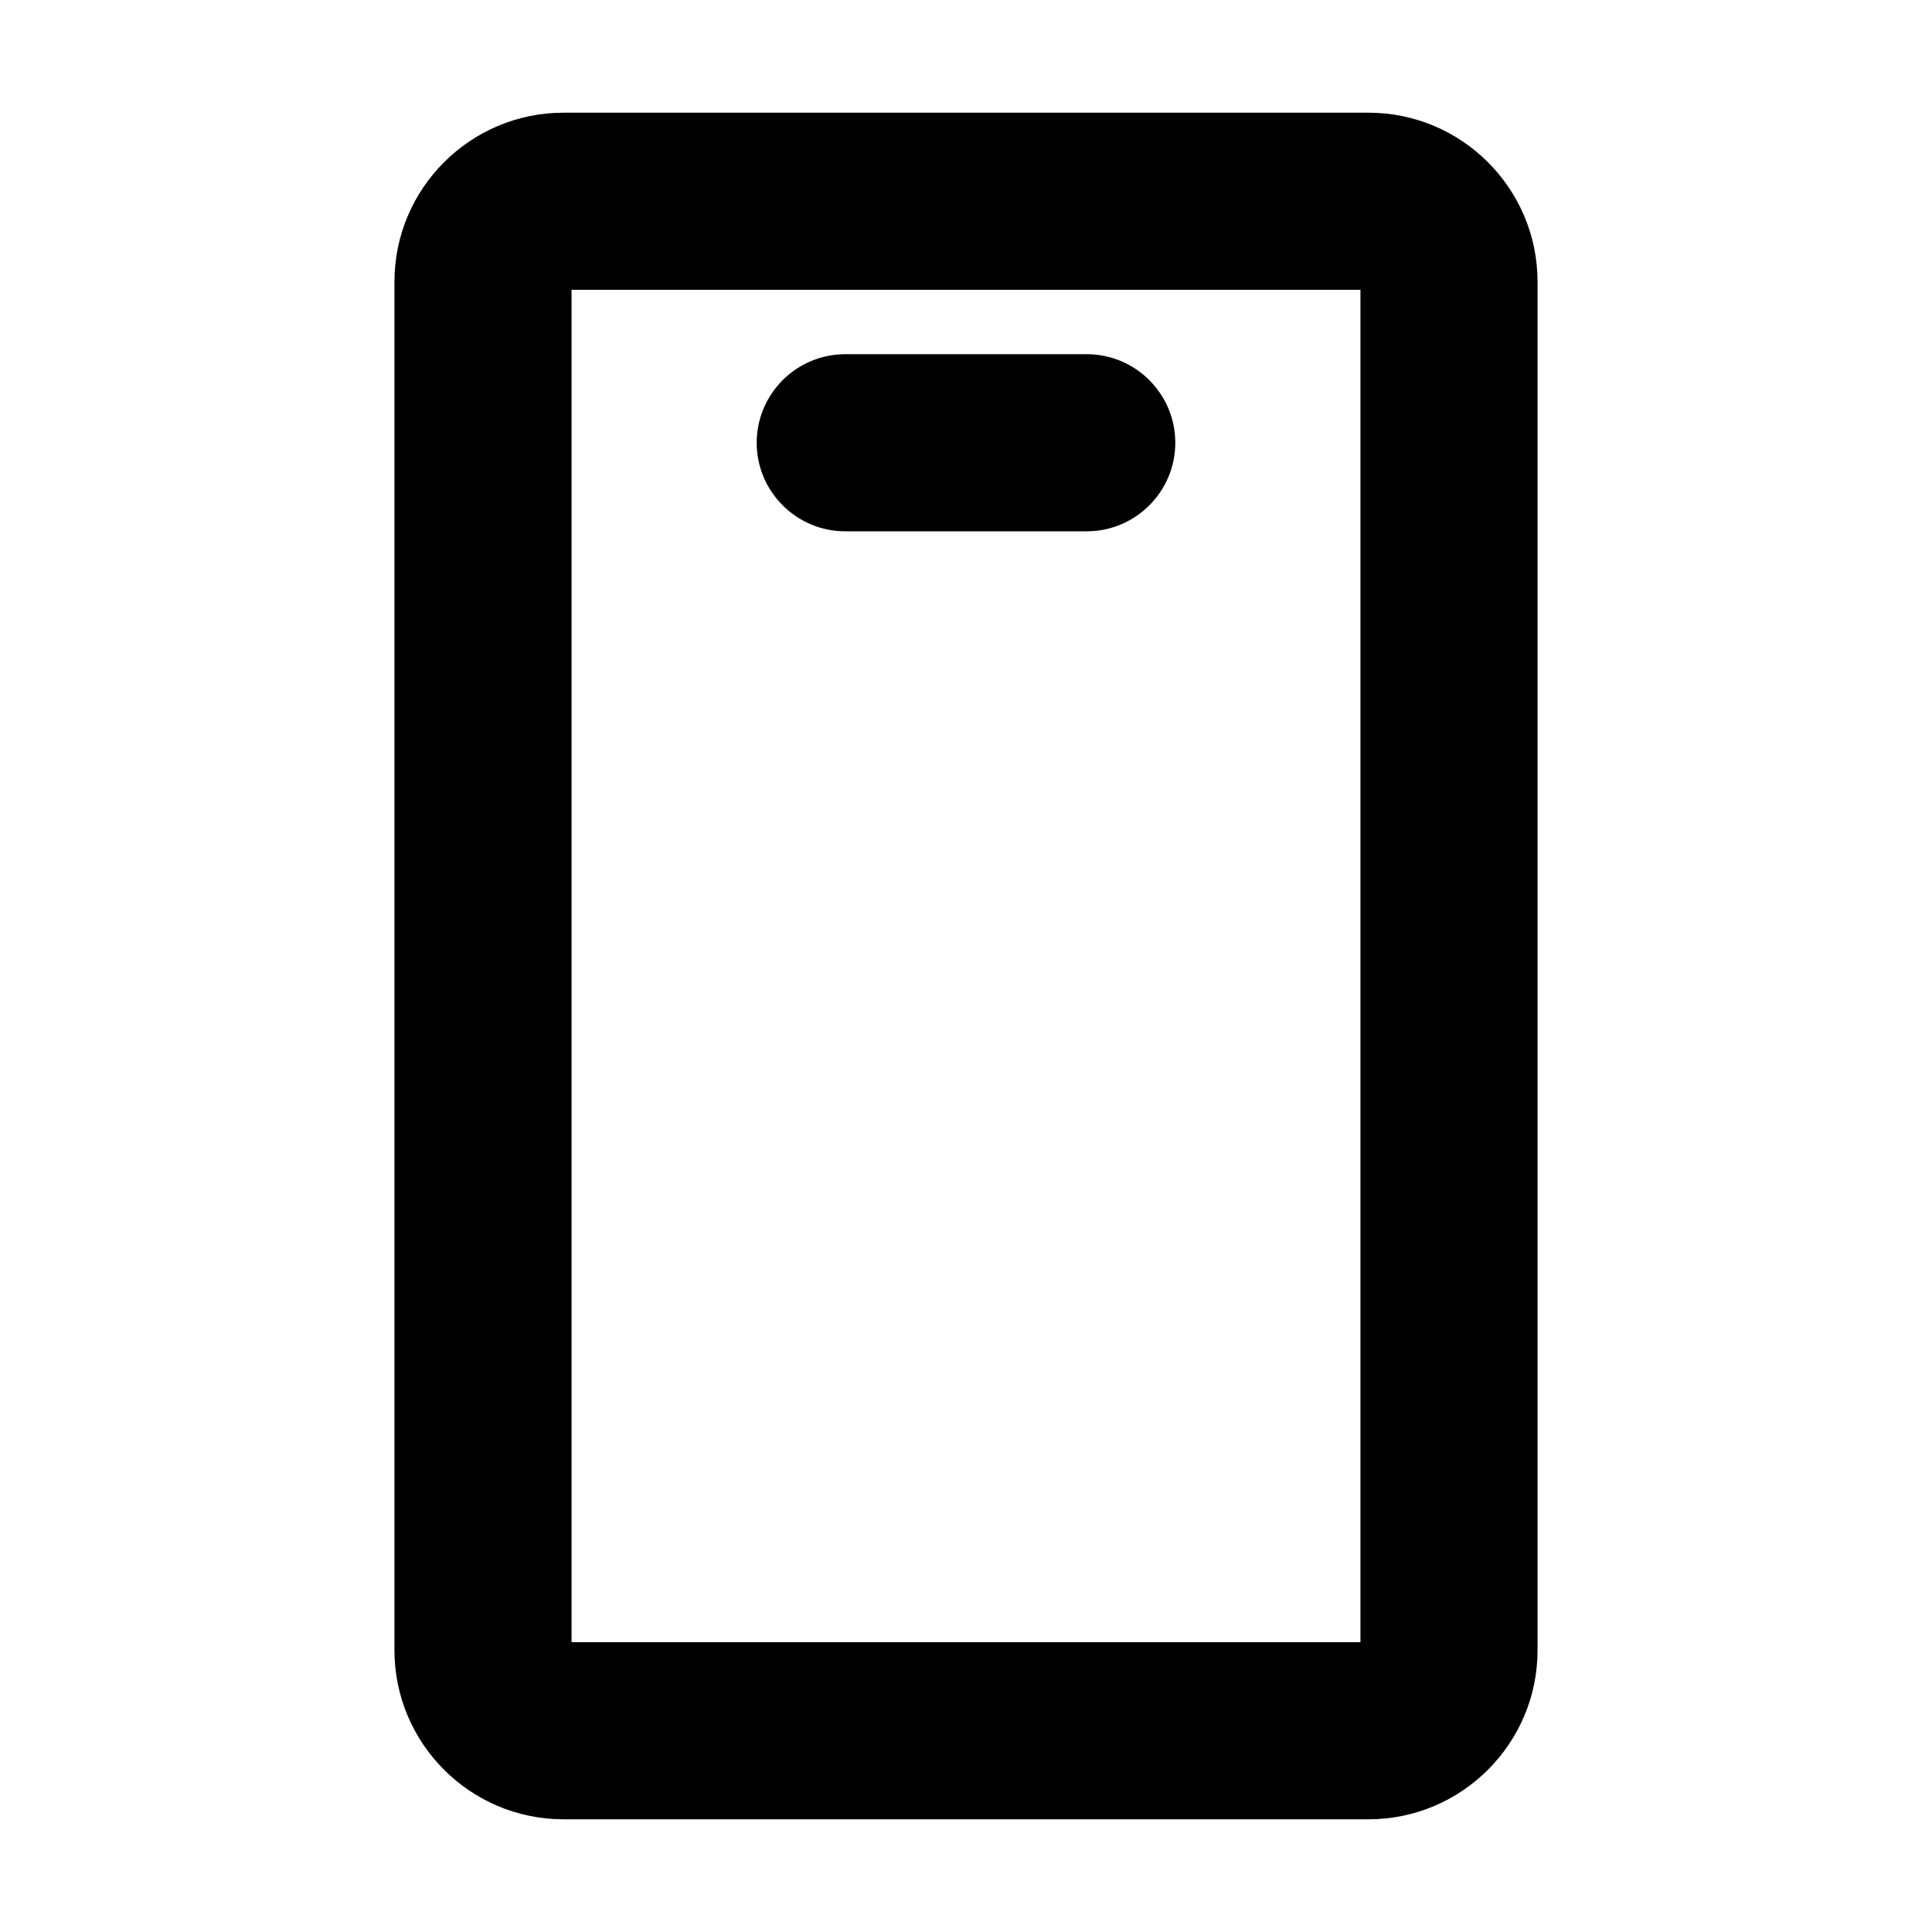
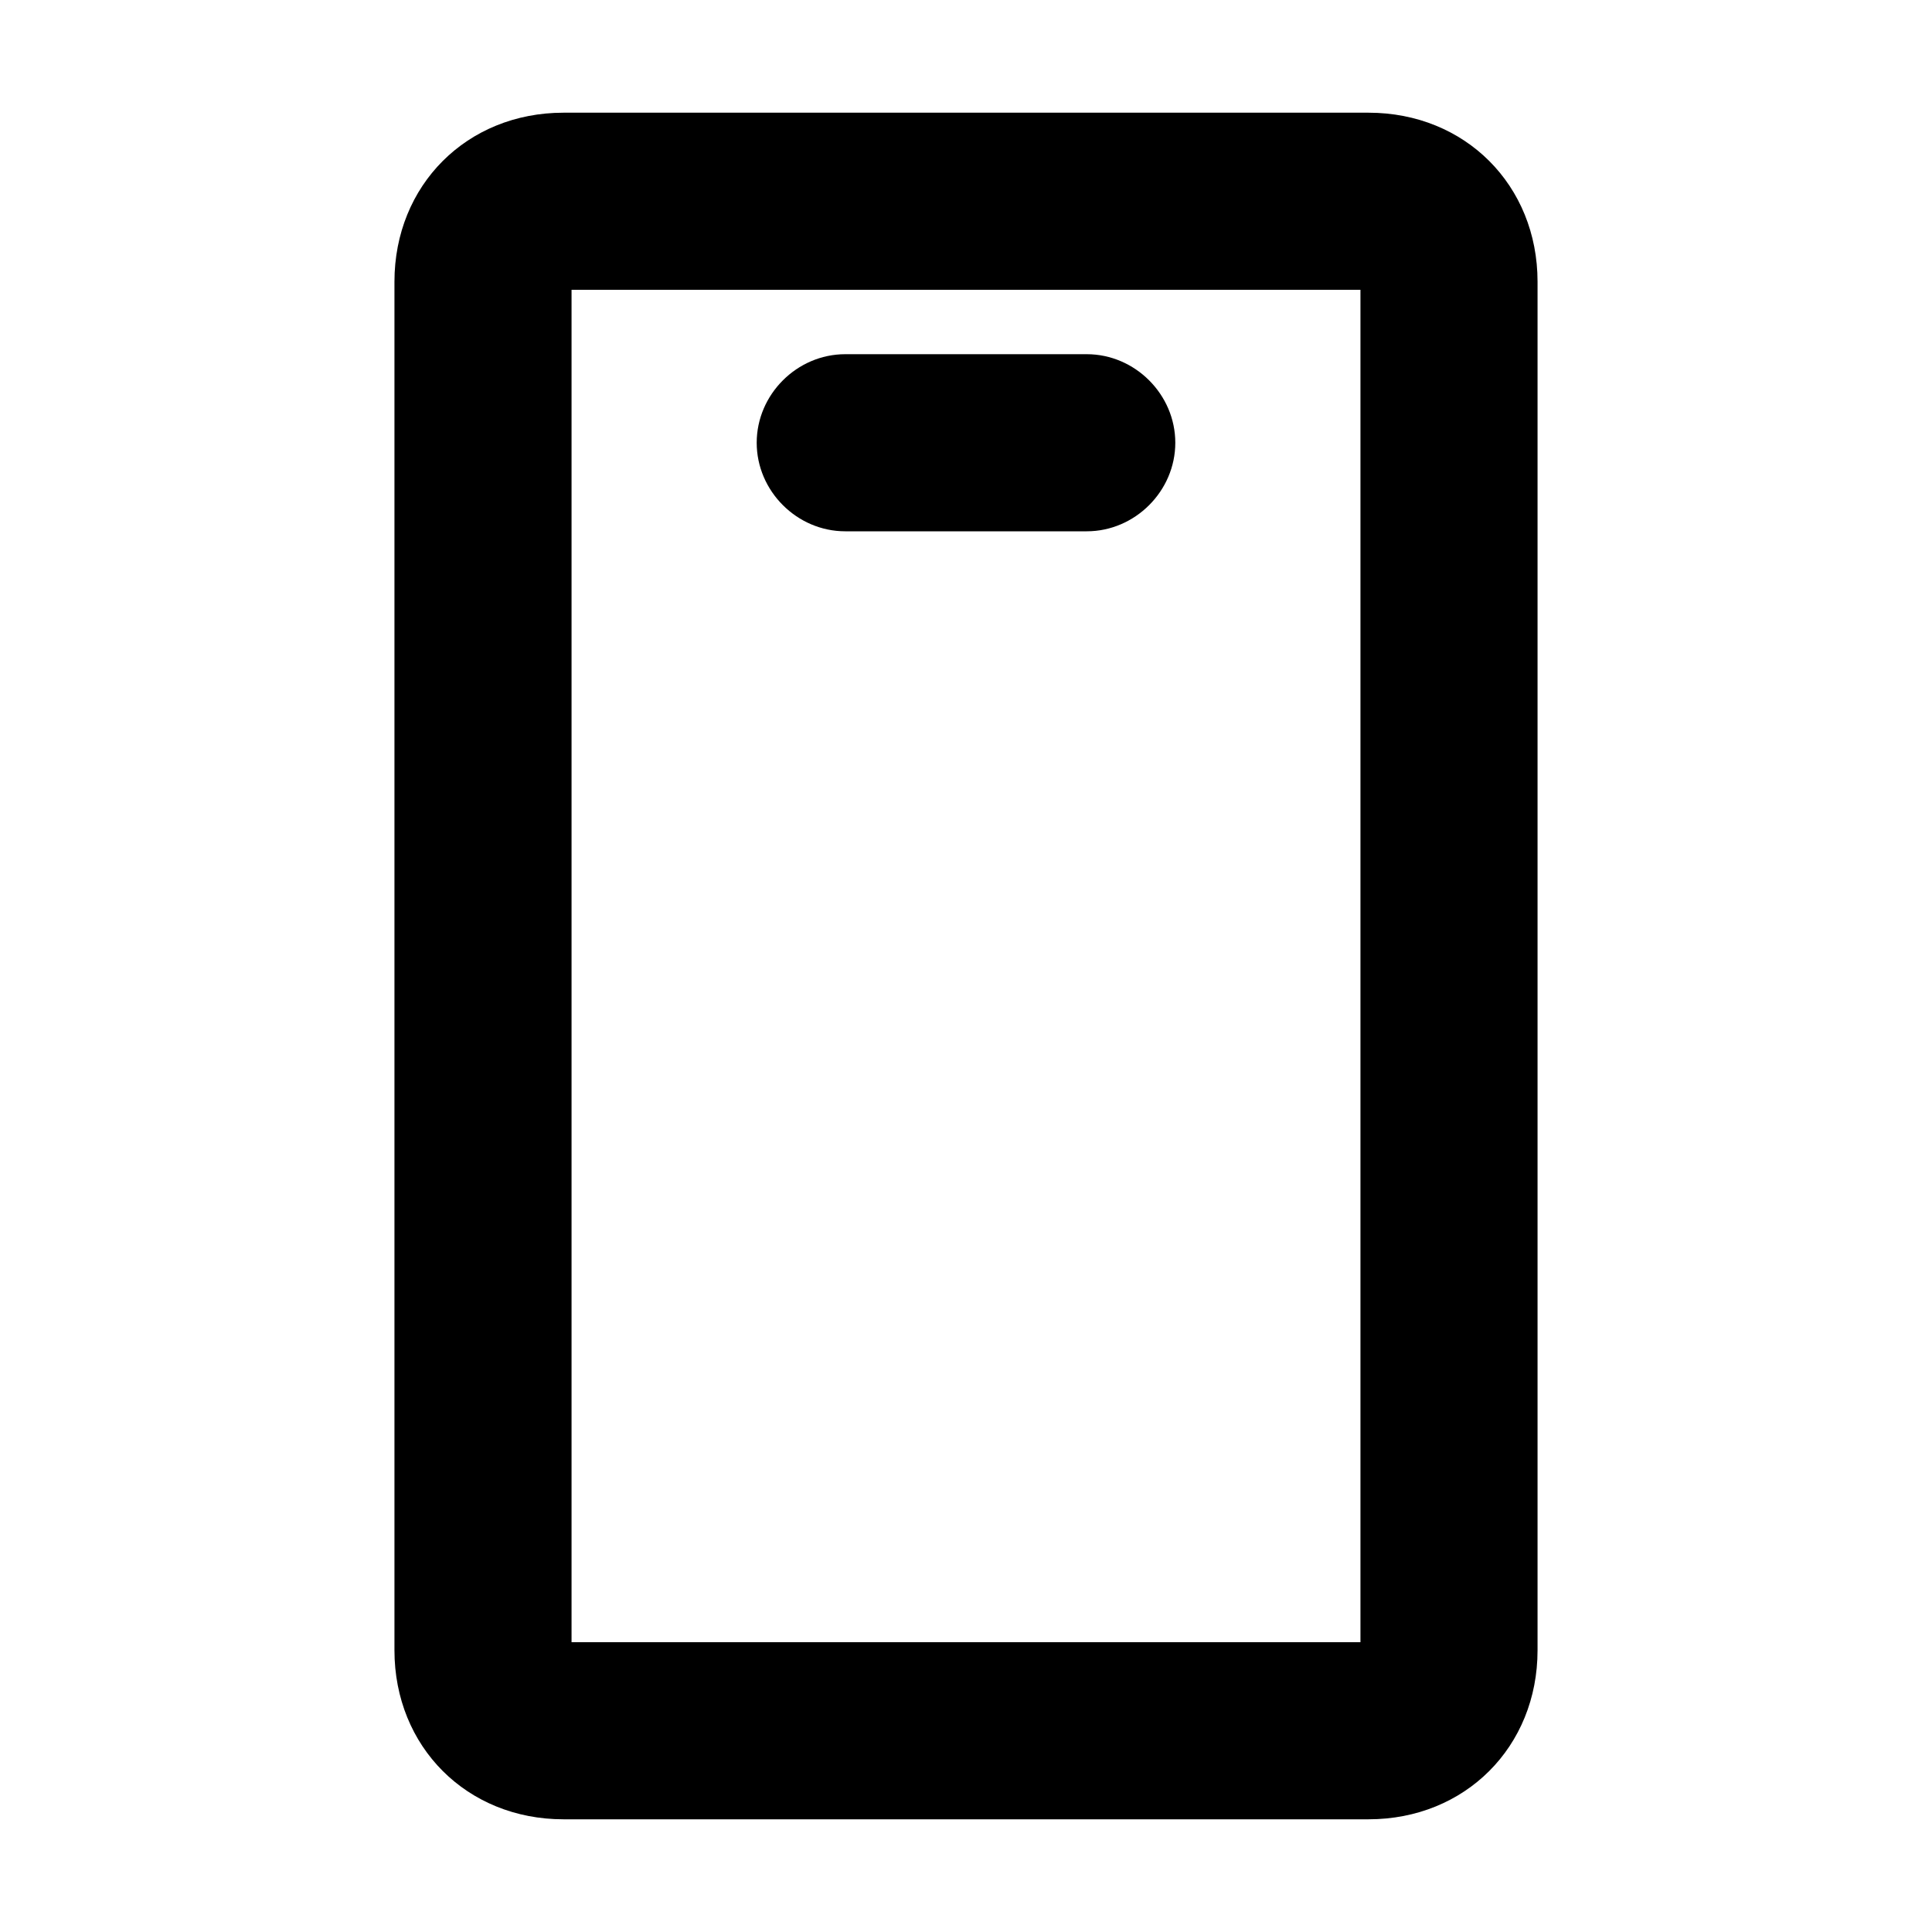
- <svg xmlns="http://www.w3.org/2000/svg" viewBox="0 0 480 480">
-   <path d="M140 452c-23.16 0-42-18.84-42-42V70c0-23.16 18.84-42 42-42h200c23.16 0 42 18.84 42 42v340c0 23.16-18.84 42-42 42H140Zm198-44V72H142v336h196Zm-68-276c12.13 0 22-9.87 22-22s-9.87-22-22-22h-60c-12.13 0-22 9.87-22 22s9.87 22 22 22h60Z" />
+ <svg xmlns="http://www.w3.org/2000/svg" version="1.1" id="Layer_1" x="0px" y="0px" viewBox="0 0 24 24" style="enable-background:new 0 0 24 24;" xml:space="preserve">
+   <path d="M7,22.6c-1.2,0-2.1-0.9-2.1-2.1v-17c0-1.2,0.9-2.1,2.1-2.1h10c1.2,0,2.1,0.9,2.1,2.1v17c0,1.2-0.9,2.1-2.1,2.1H7z   M16.9,20.4V3.6H7.1v16.8H16.9z M13.5,6.6c0.6,0,1.1-0.5,1.1-1.1s-0.5-1.1-1.1-1.1h-3c-0.6,0-1.1,0.5-1.1,1.1s0.5,1.1,1.1,1.1H13.5z  " />
</svg>
